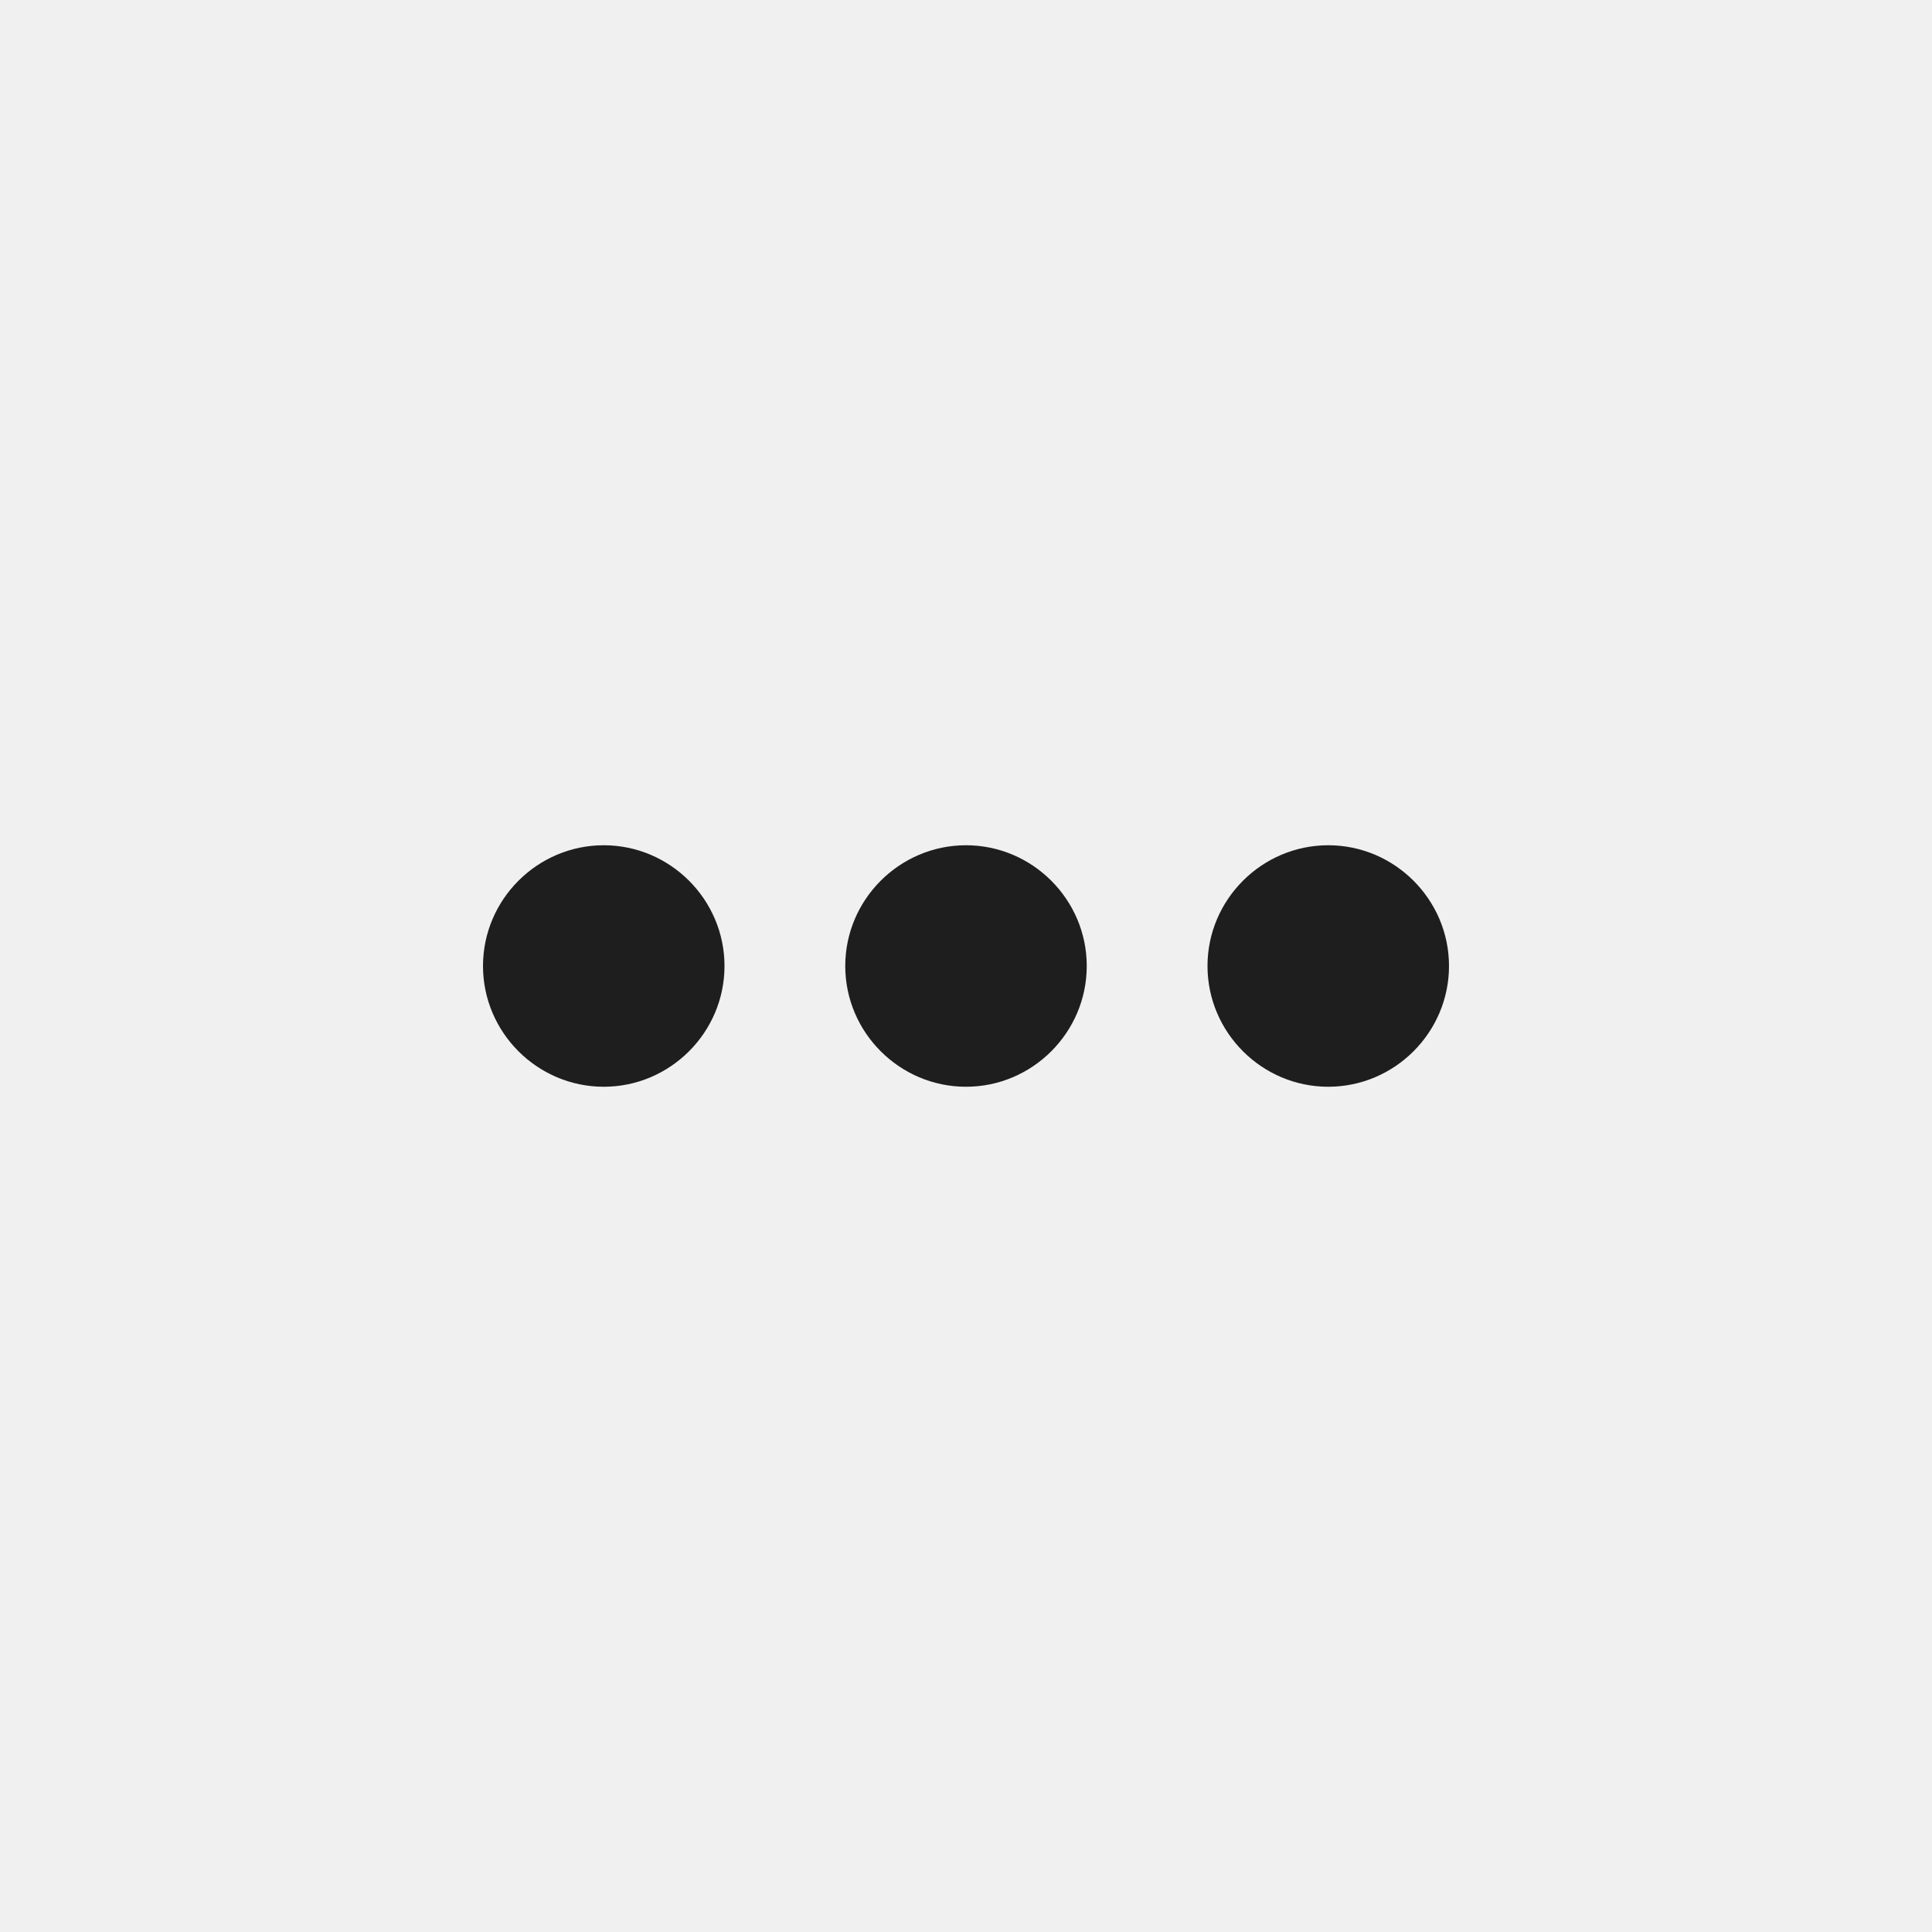
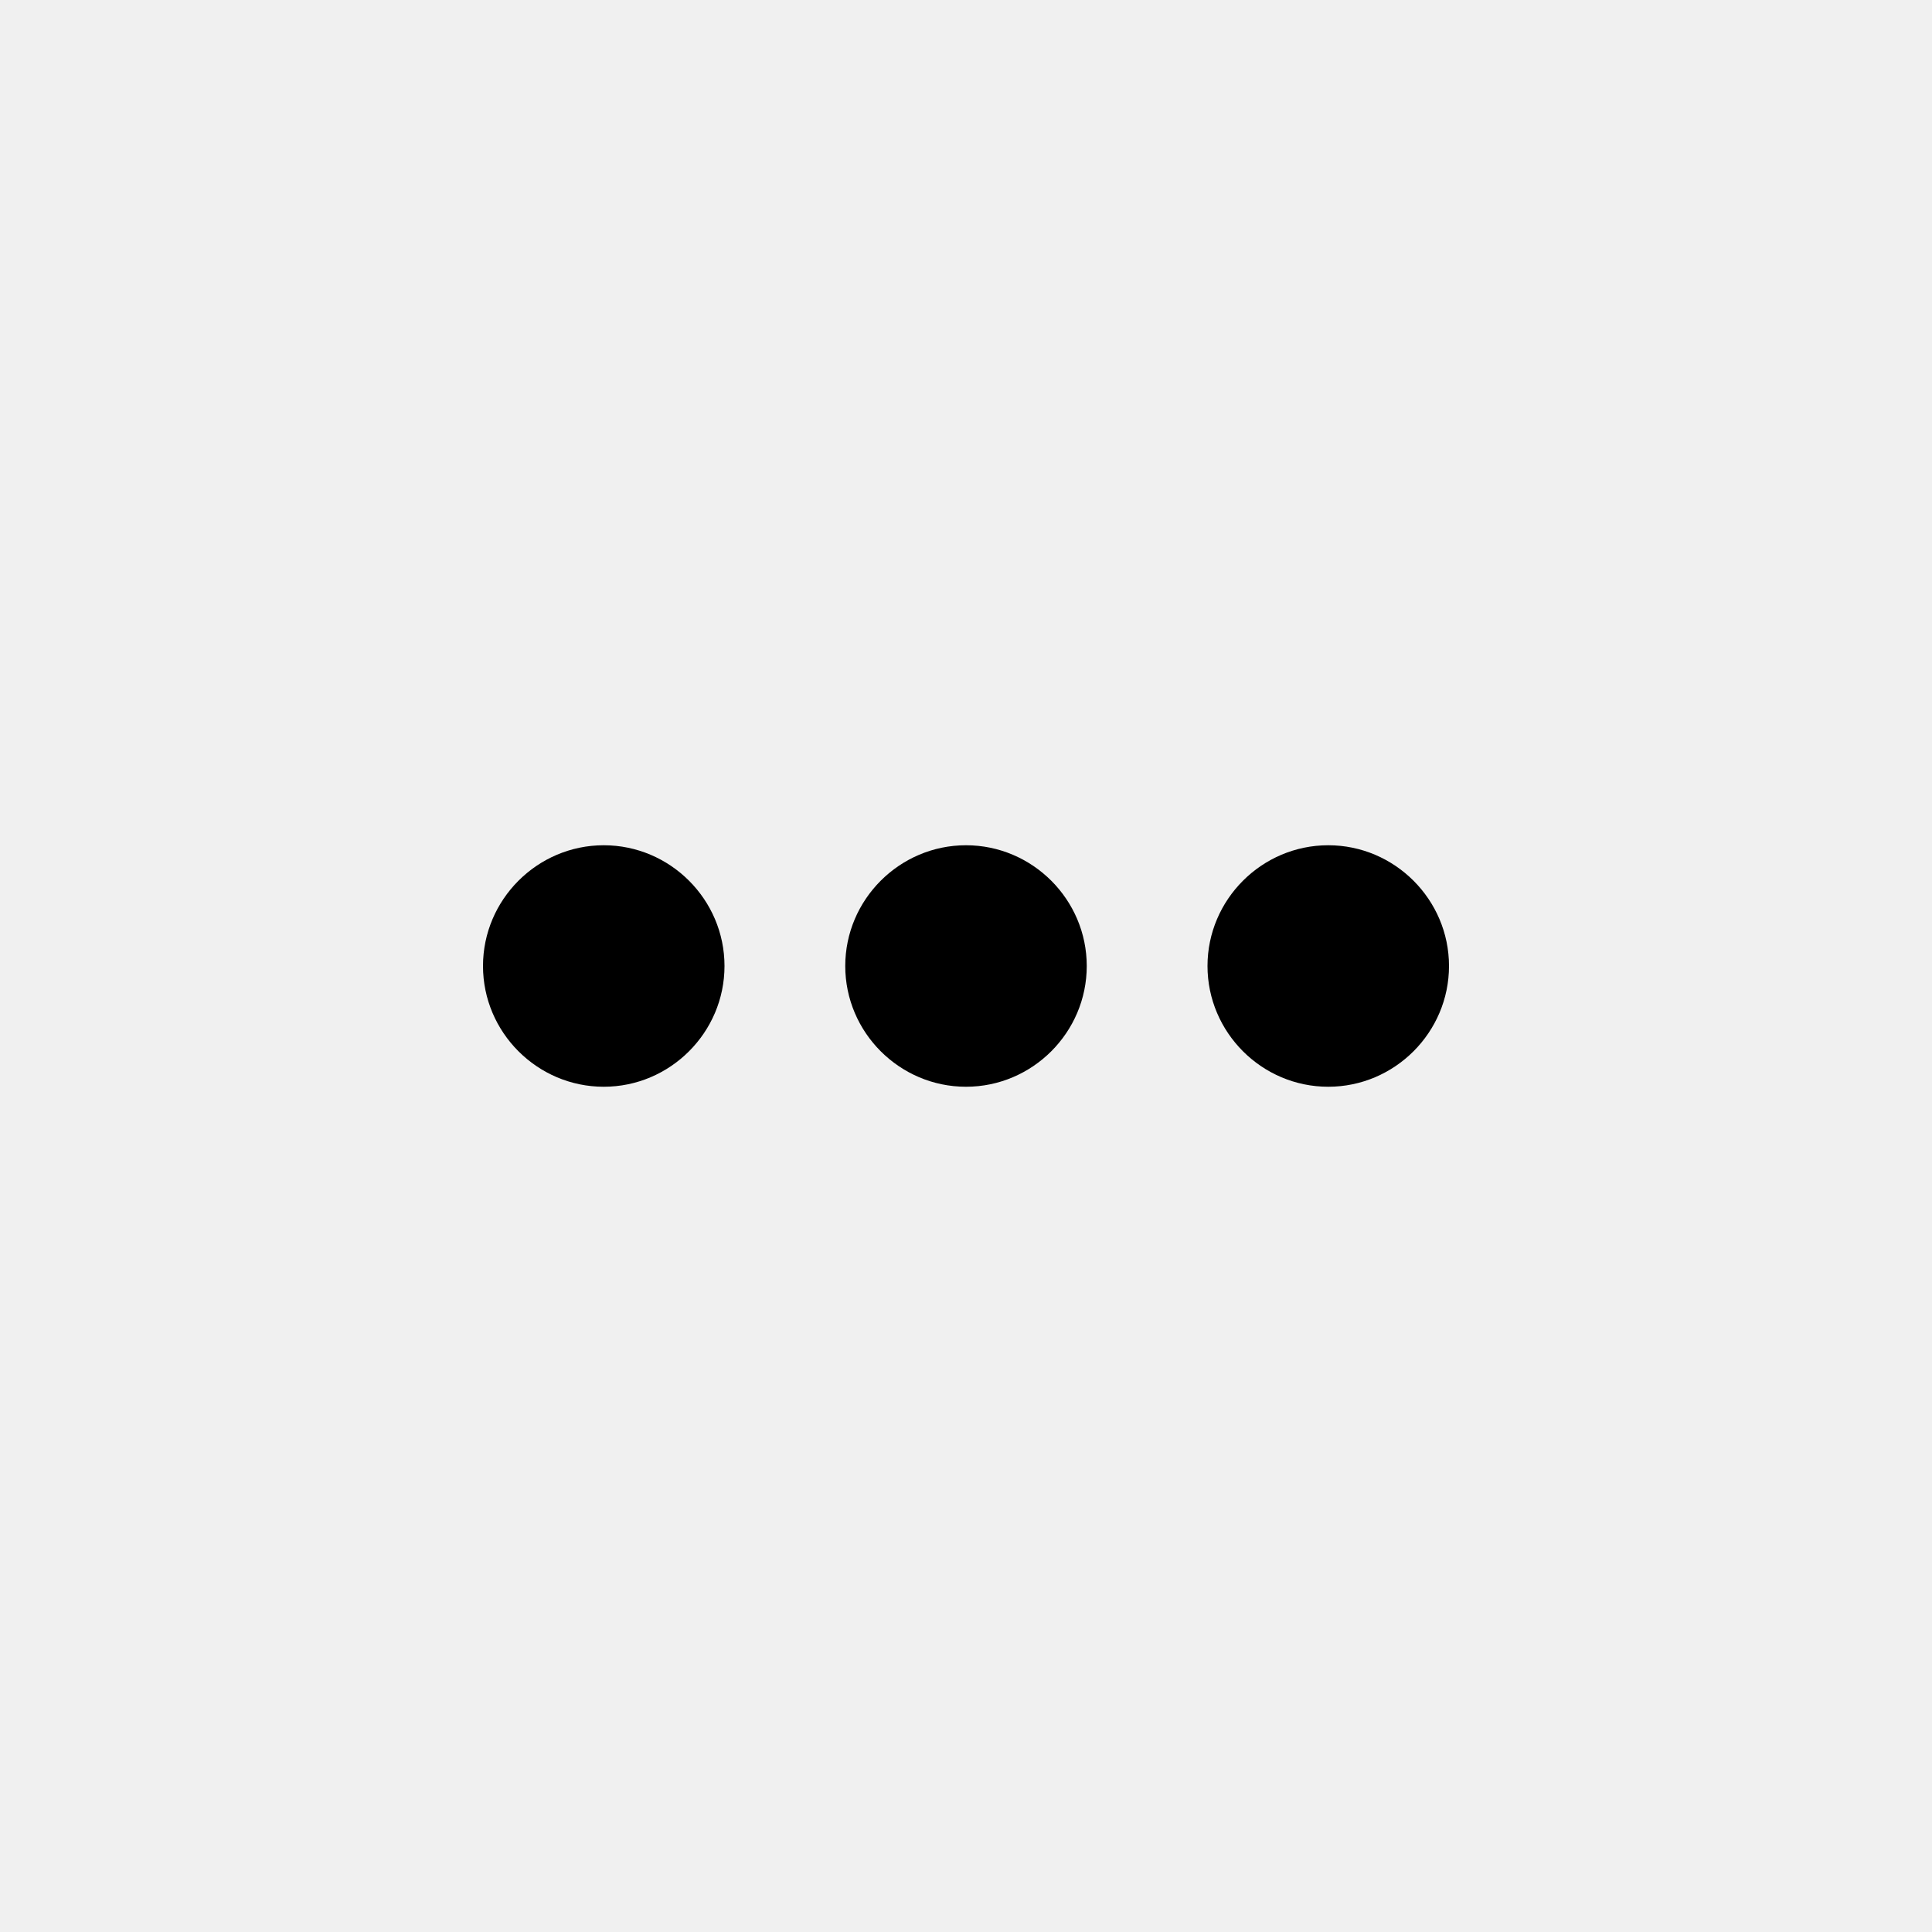
<svg xmlns="http://www.w3.org/2000/svg" width="32" height="32" viewBox="0 0 32 32" fill="none">
  <g clip-path="url(#clip0_1365_17779)">
-     <path d="M10 14C8.9 14 8 14.9 8 16C8 17.1 8.9 18 10 18C11.1 18 12 17.1 12 16C12 14.9 11.1 14 10 14ZM22 14C20.9 14 20 14.9 20 16C20 17.1 20.9 18 22 18C23.1 18 24 17.1 24 16C24 14.9 23.1 14 22 14ZM16 14C14.9 14 14 14.9 14 16C14 17.1 14.9 18 16 18C17.1 18 18 17.1 18 16C18 14.9 17.1 14 16 14Z" fill="#1E1E1E" />
+     <path d="M10 14C8.9 14 8 14.9 8 16C8 17.1 8.9 18 10 18C11.1 18 12 17.1 12 16C12 14.9 11.1 14 10 14ZM22 14C20.9 14 20 14.9 20 16C20 17.1 20.9 18 22 18C23.1 18 24 17.1 24 16C24 14.9 23.1 14 22 14ZM16 14C14.9 14 14 14.9 14 16C14 17.1 14.9 18 16 18C17.1 18 18 17.1 18 16C18 14.9 17.1 14 16 14Z" fill="currentColor" />
  </g>
  <defs>
    <clipPath id="clip0_1365_17779">
      <rect width="24" height="24" fill="white" transform="translate(4 4)" />
    </clipPath>
  </defs>
</svg>
